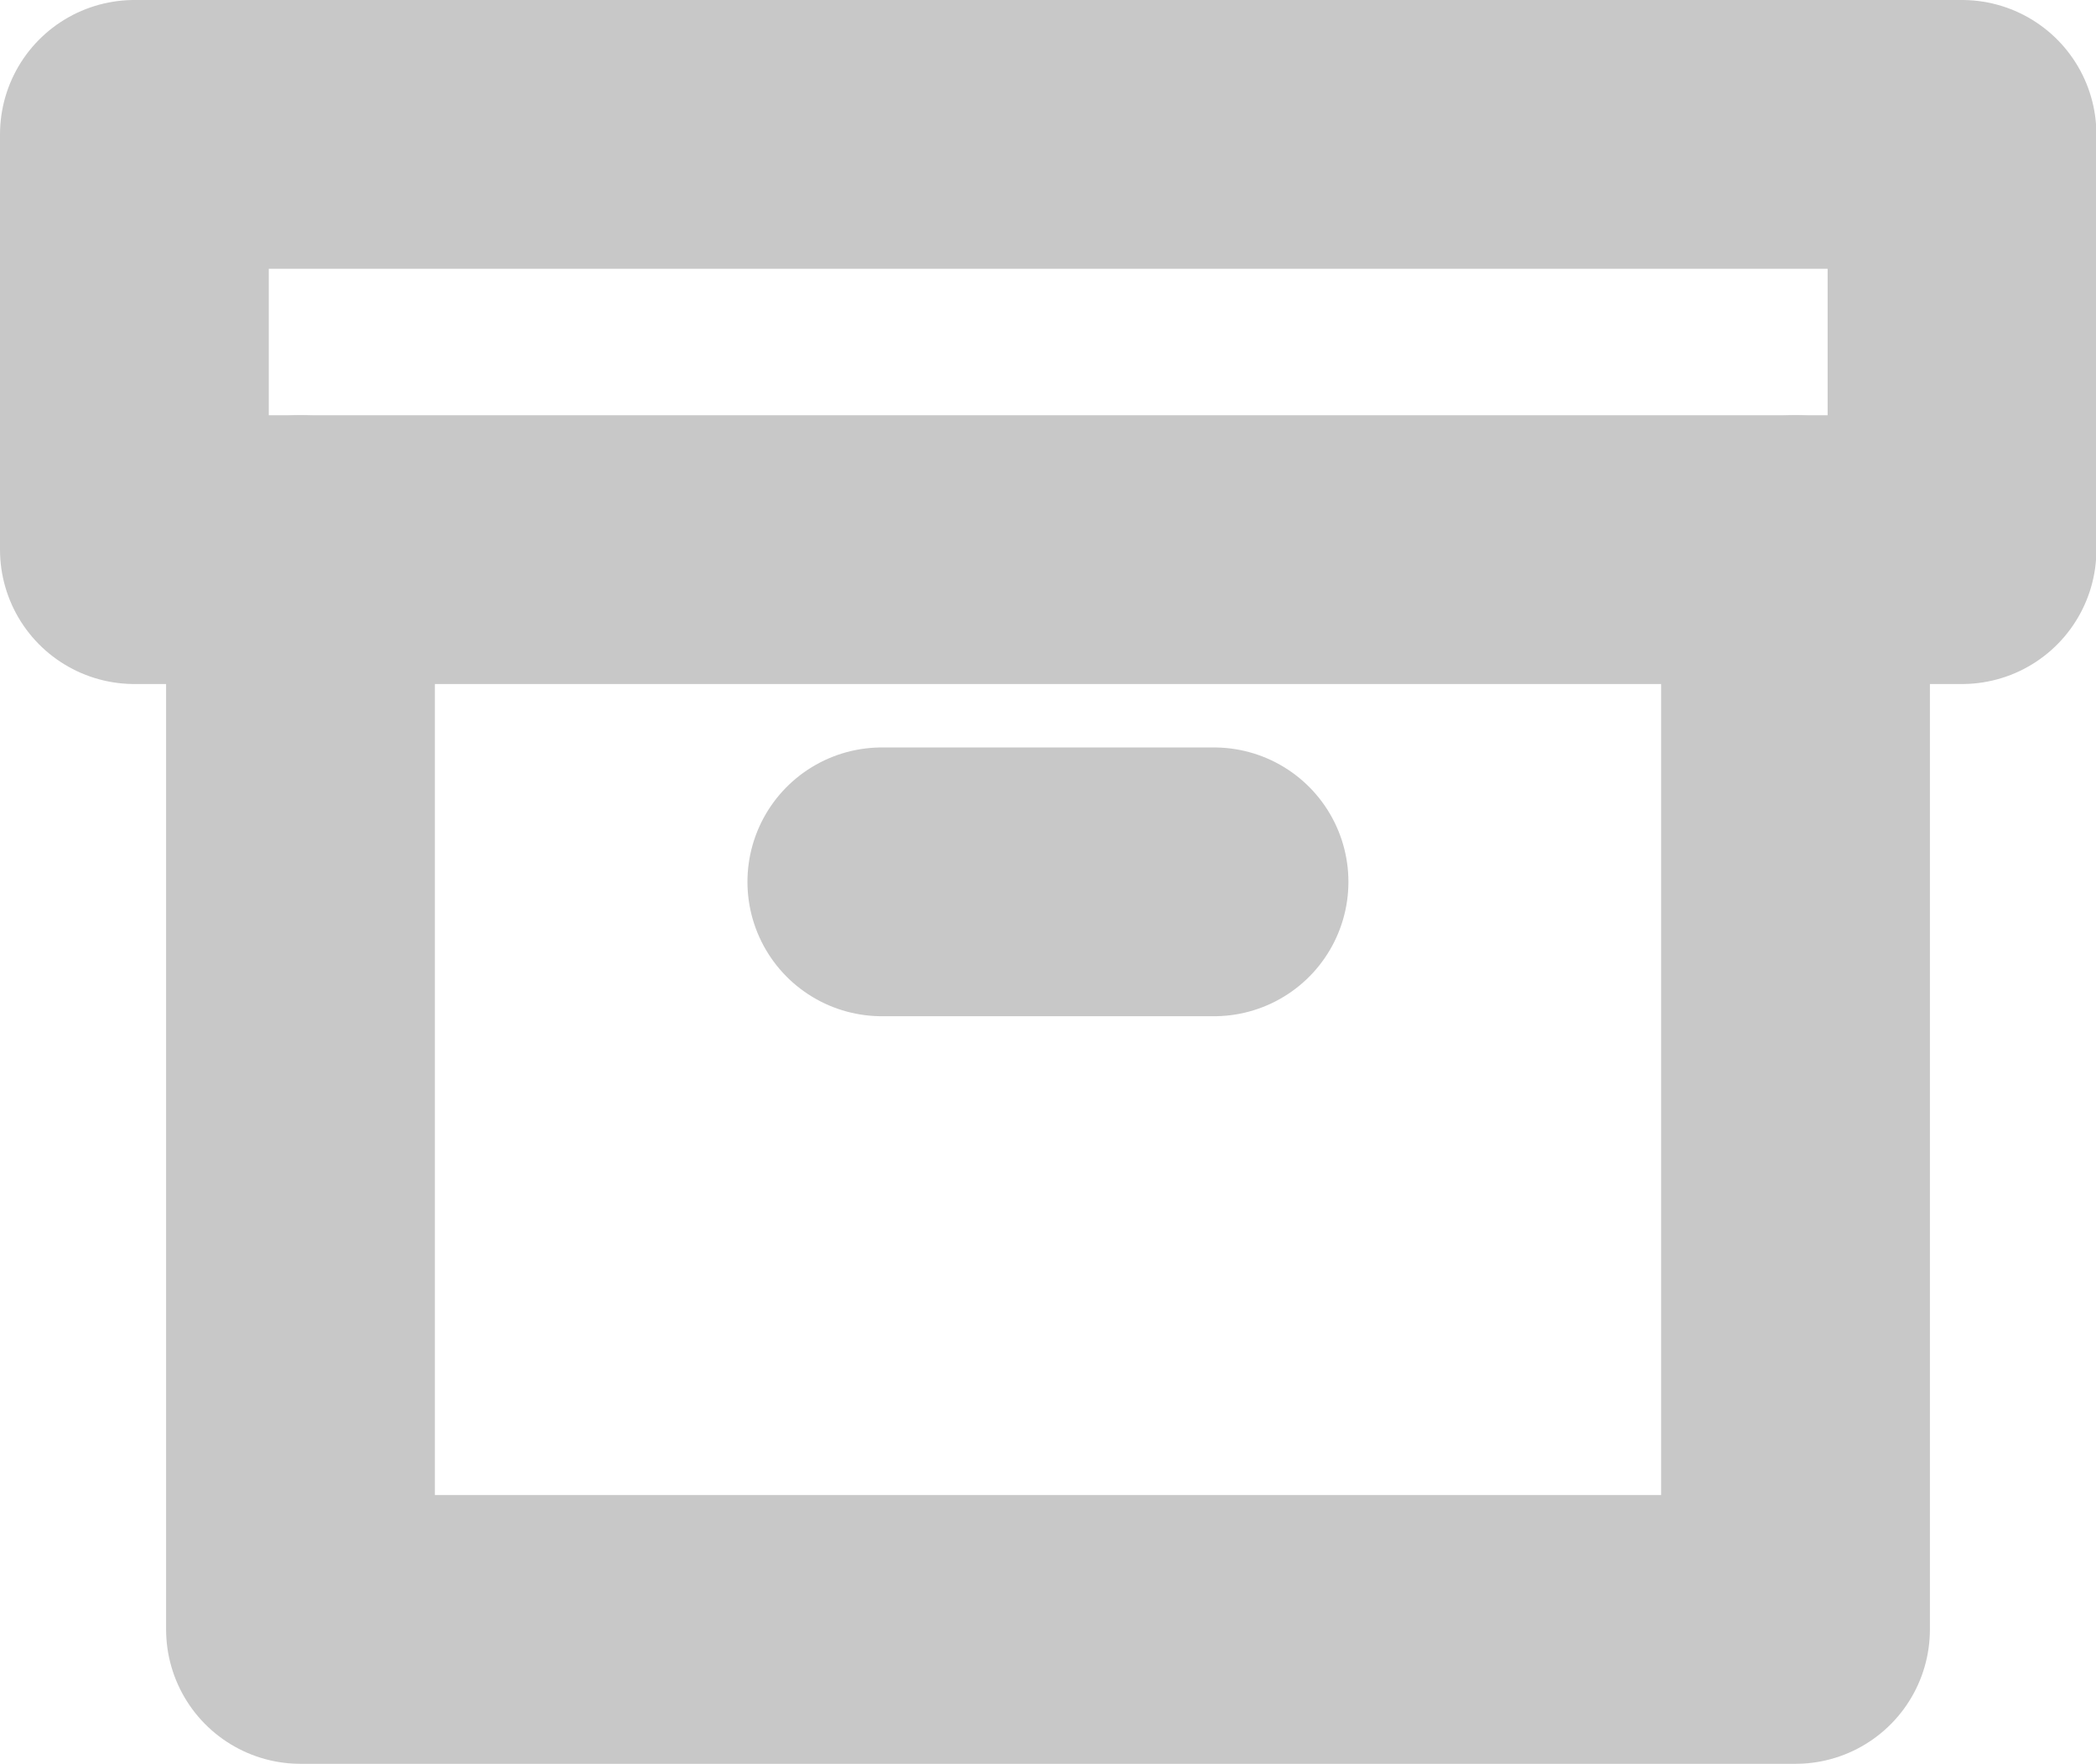
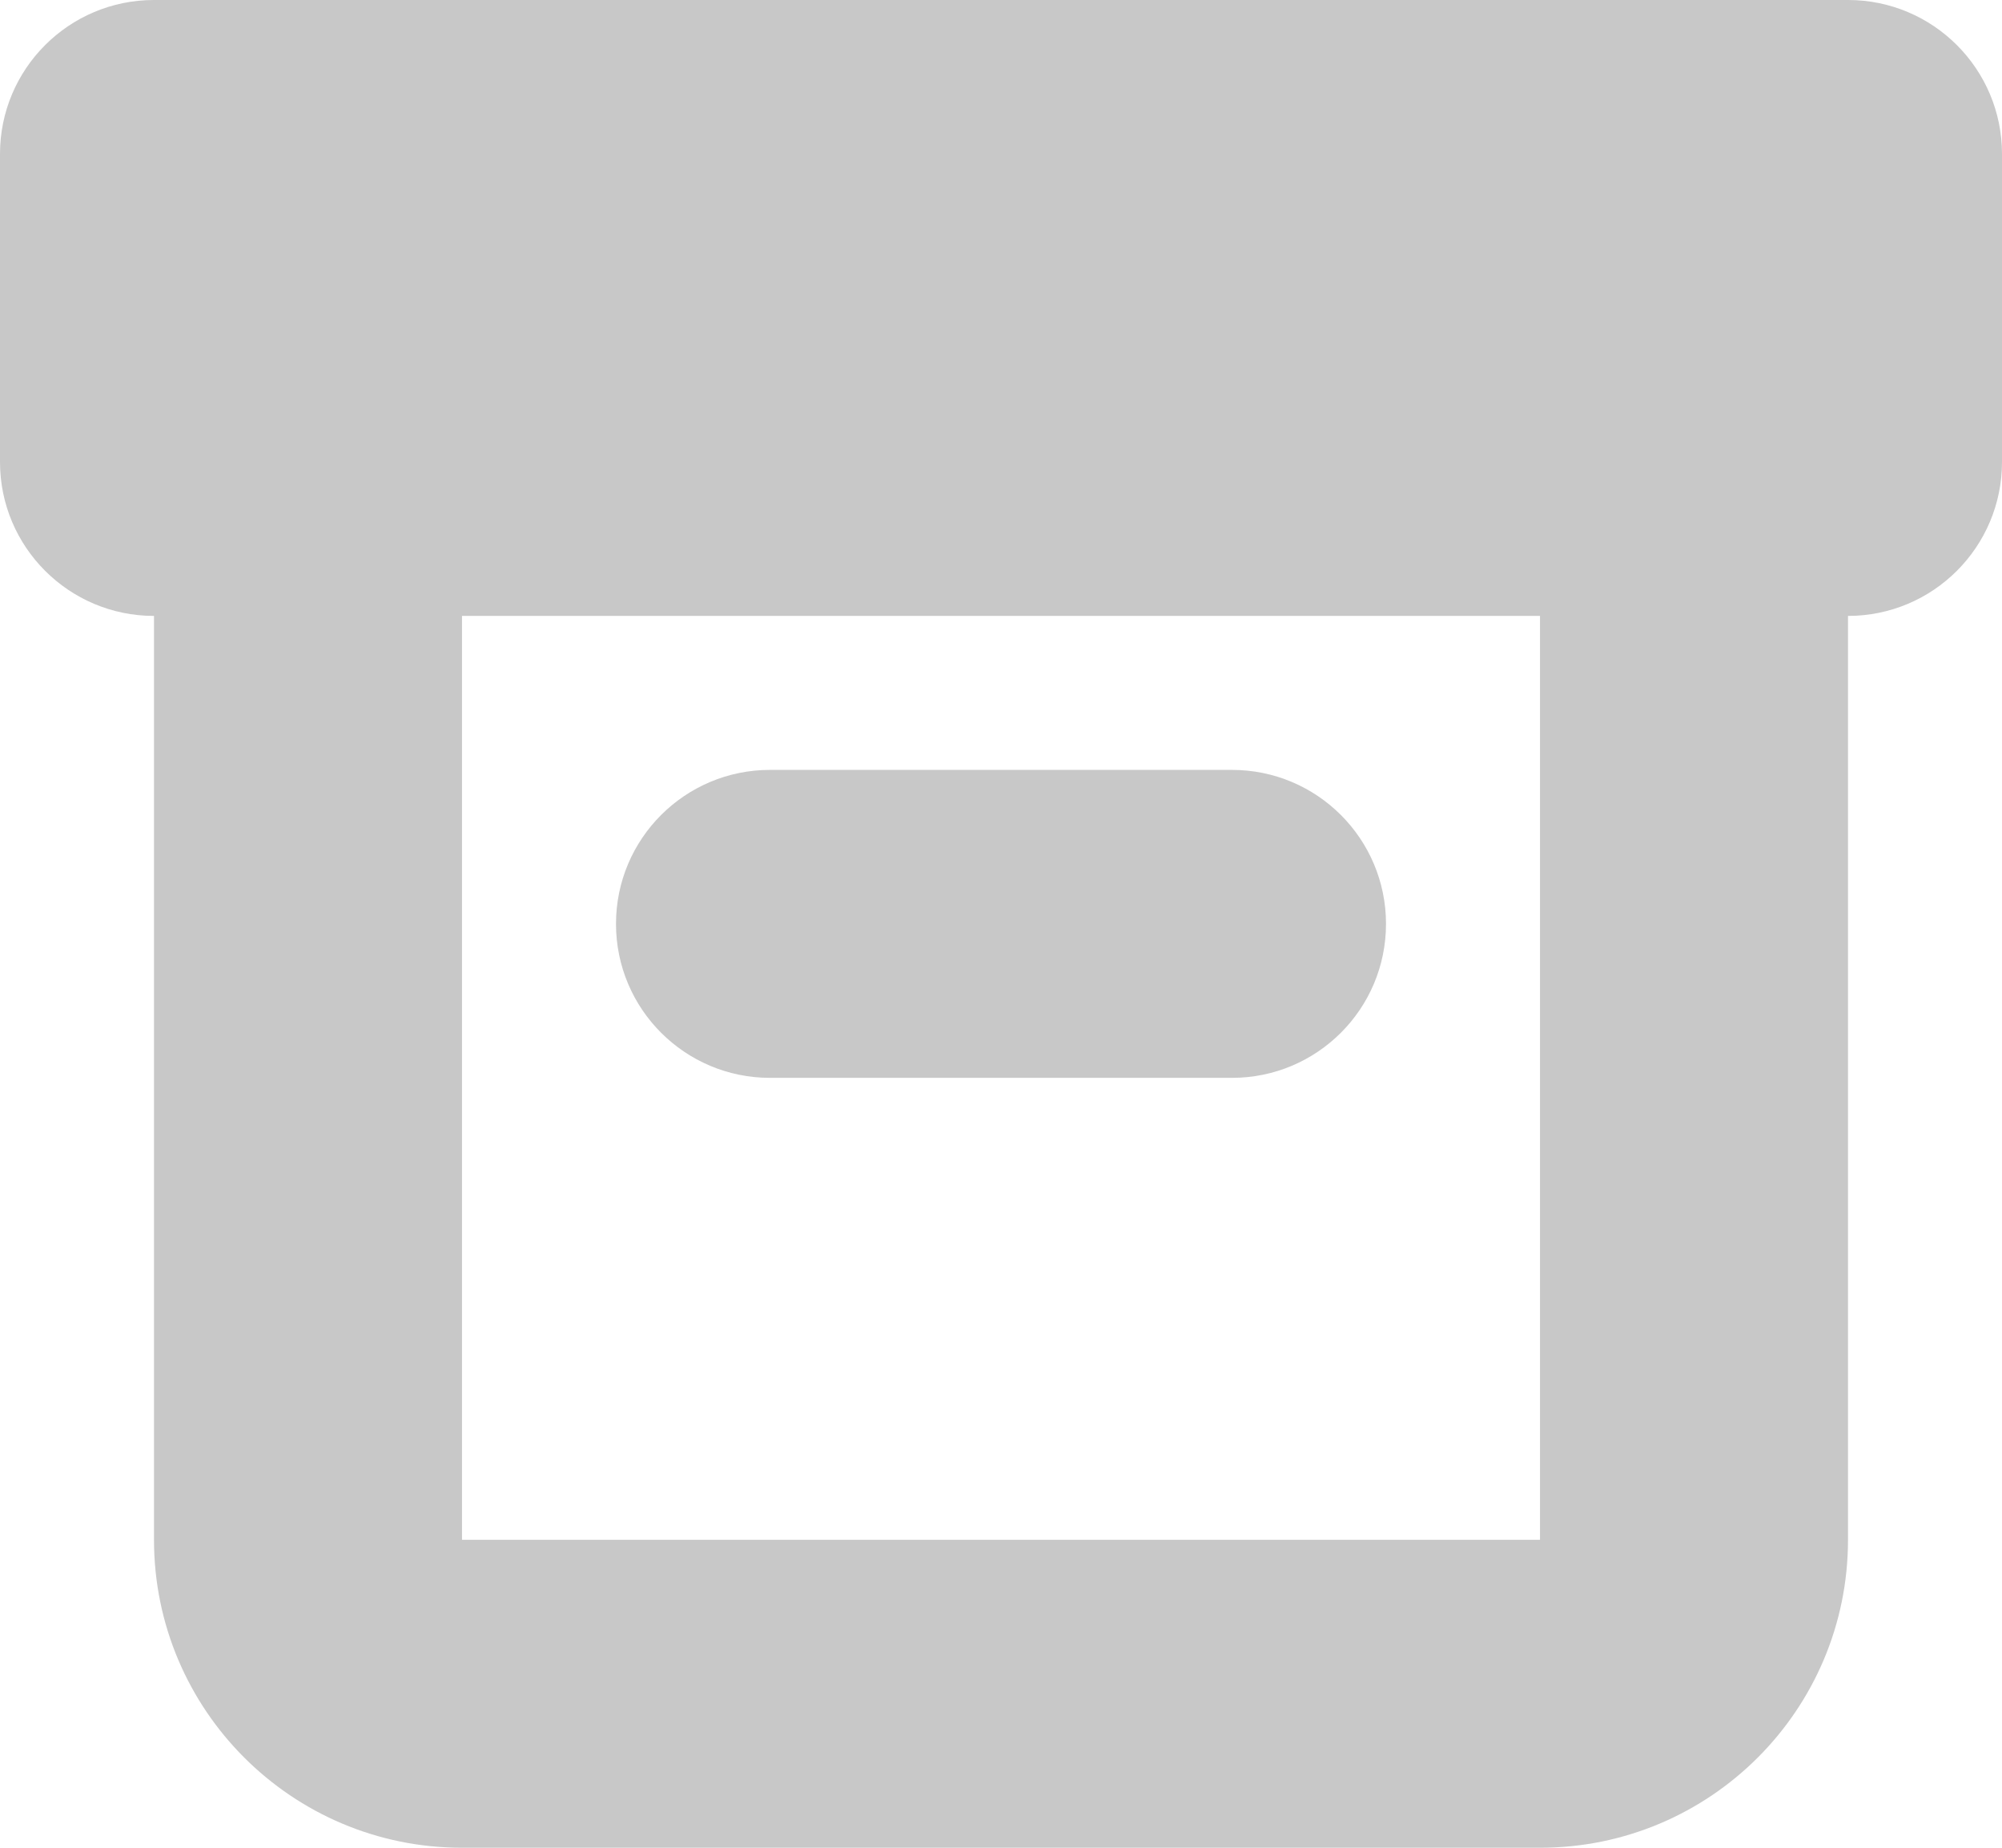
- <svg xmlns="http://www.w3.org/2000/svg" width="15.597" height="13.125" viewBox="0 0 15.597 13.125">
-   <g id="Icon_feather-archive" data-name="Icon feather-archive" transform="translate(-0.5 -3.5)">
-     <path id="Path_2" data-name="Path 2" d="M15.625,12v8.035H4.5V12" transform="translate(-1.764 -4.41)" fill="none" stroke="#c8c8c8" stroke-linecap="round" stroke-linejoin="round" stroke-width="2" />
-     <path id="Path_3" data-name="Path 3" d="M1.5,4.5H15.1V7.59H1.5Z" fill="none" stroke="#c8c8c8" stroke-linecap="round" stroke-linejoin="round" stroke-width="2" />
-     <path id="Path_4" data-name="Path 4" d="M15,18h2.472" transform="translate(-7.938 -7.938)" fill="none" stroke="#c8c8c8" stroke-linecap="round" stroke-linejoin="round" stroke-width="2" />
-   </g>
+ <svg xmlns="http://www.w3.org/2000/svg" width="13" height="12.001" viewBox="0 0 13 12.001">
+   <path id="archive" d="M-799-1289a2,2,0,0,1-2-2v-6a1,1,0,0,1-1-1v-2a1,1,0,0,1,1-1h11a1,1,0,0,1,1,1v2a1,1,0,0,1-1,1v6a2,2,0,0,1-2,2Zm0-2h7v-6h-7Zm2-3a1,1,0,0,1-1-1,1,1,0,0,1,1-1h3a1,1,0,0,1,1,1,1,1,0,0,1-1,1Z" transform="translate(802 1301)" fill="#c8c8c8" />
</svg>
